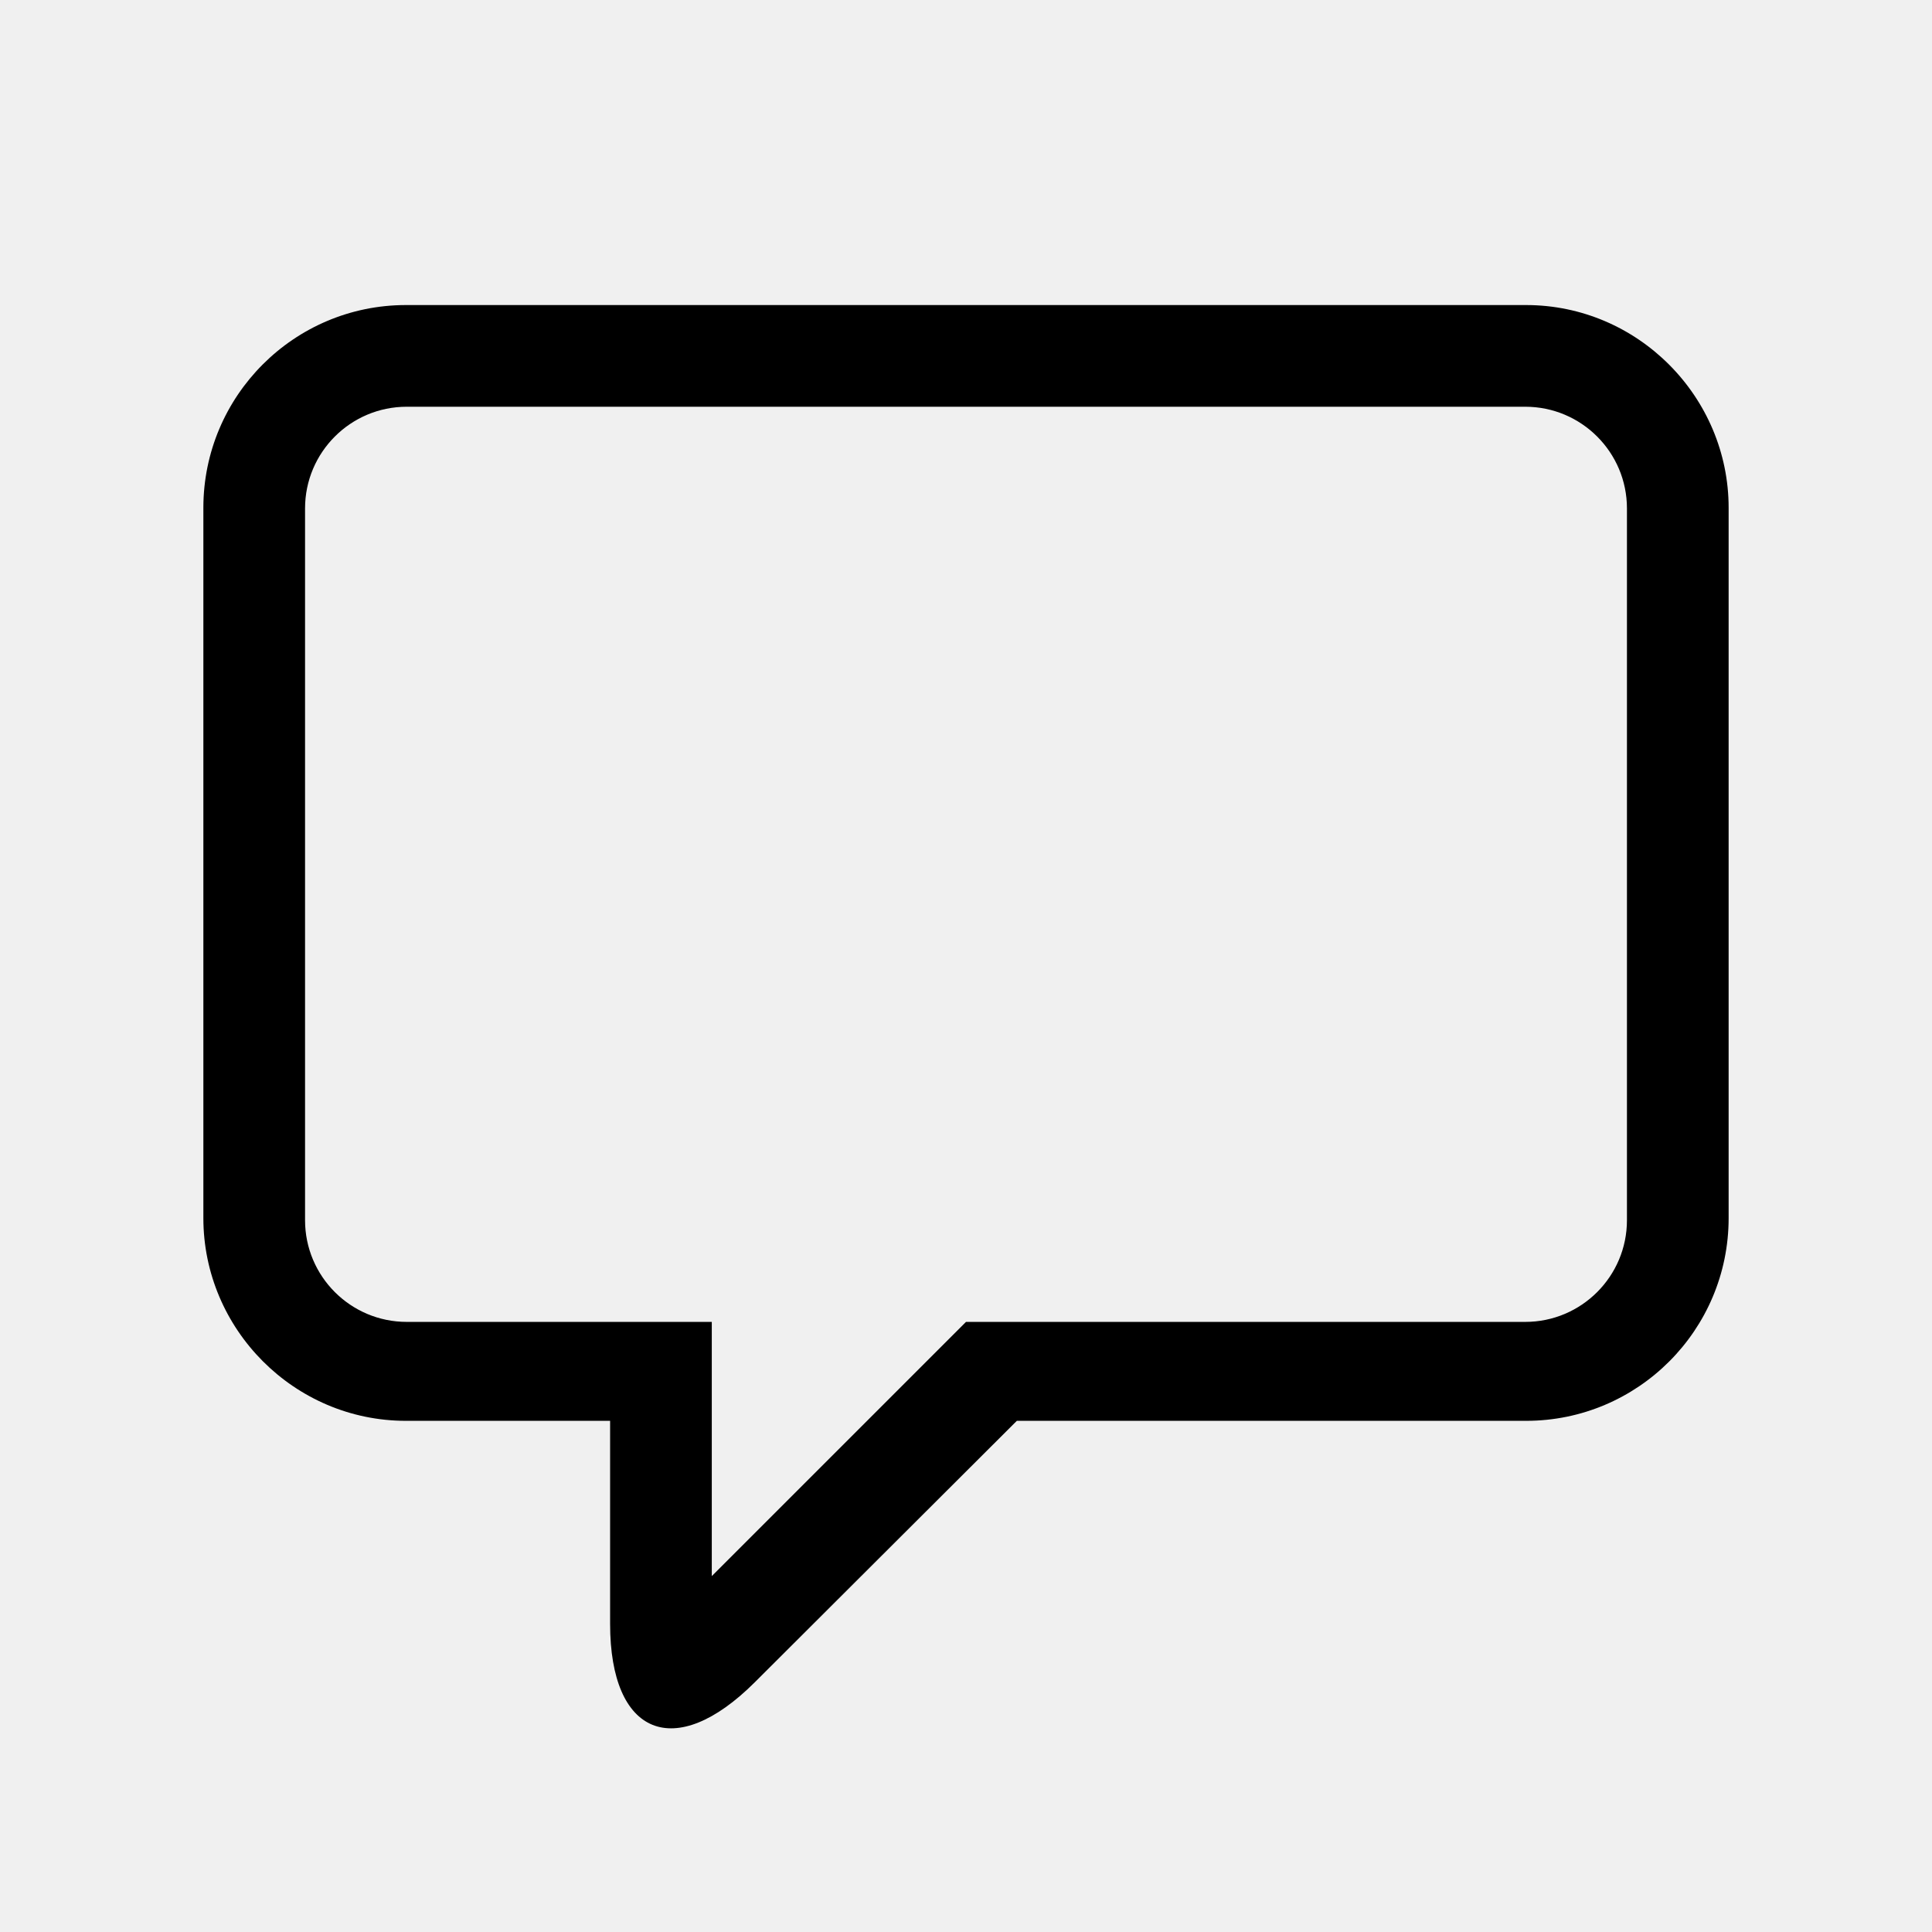
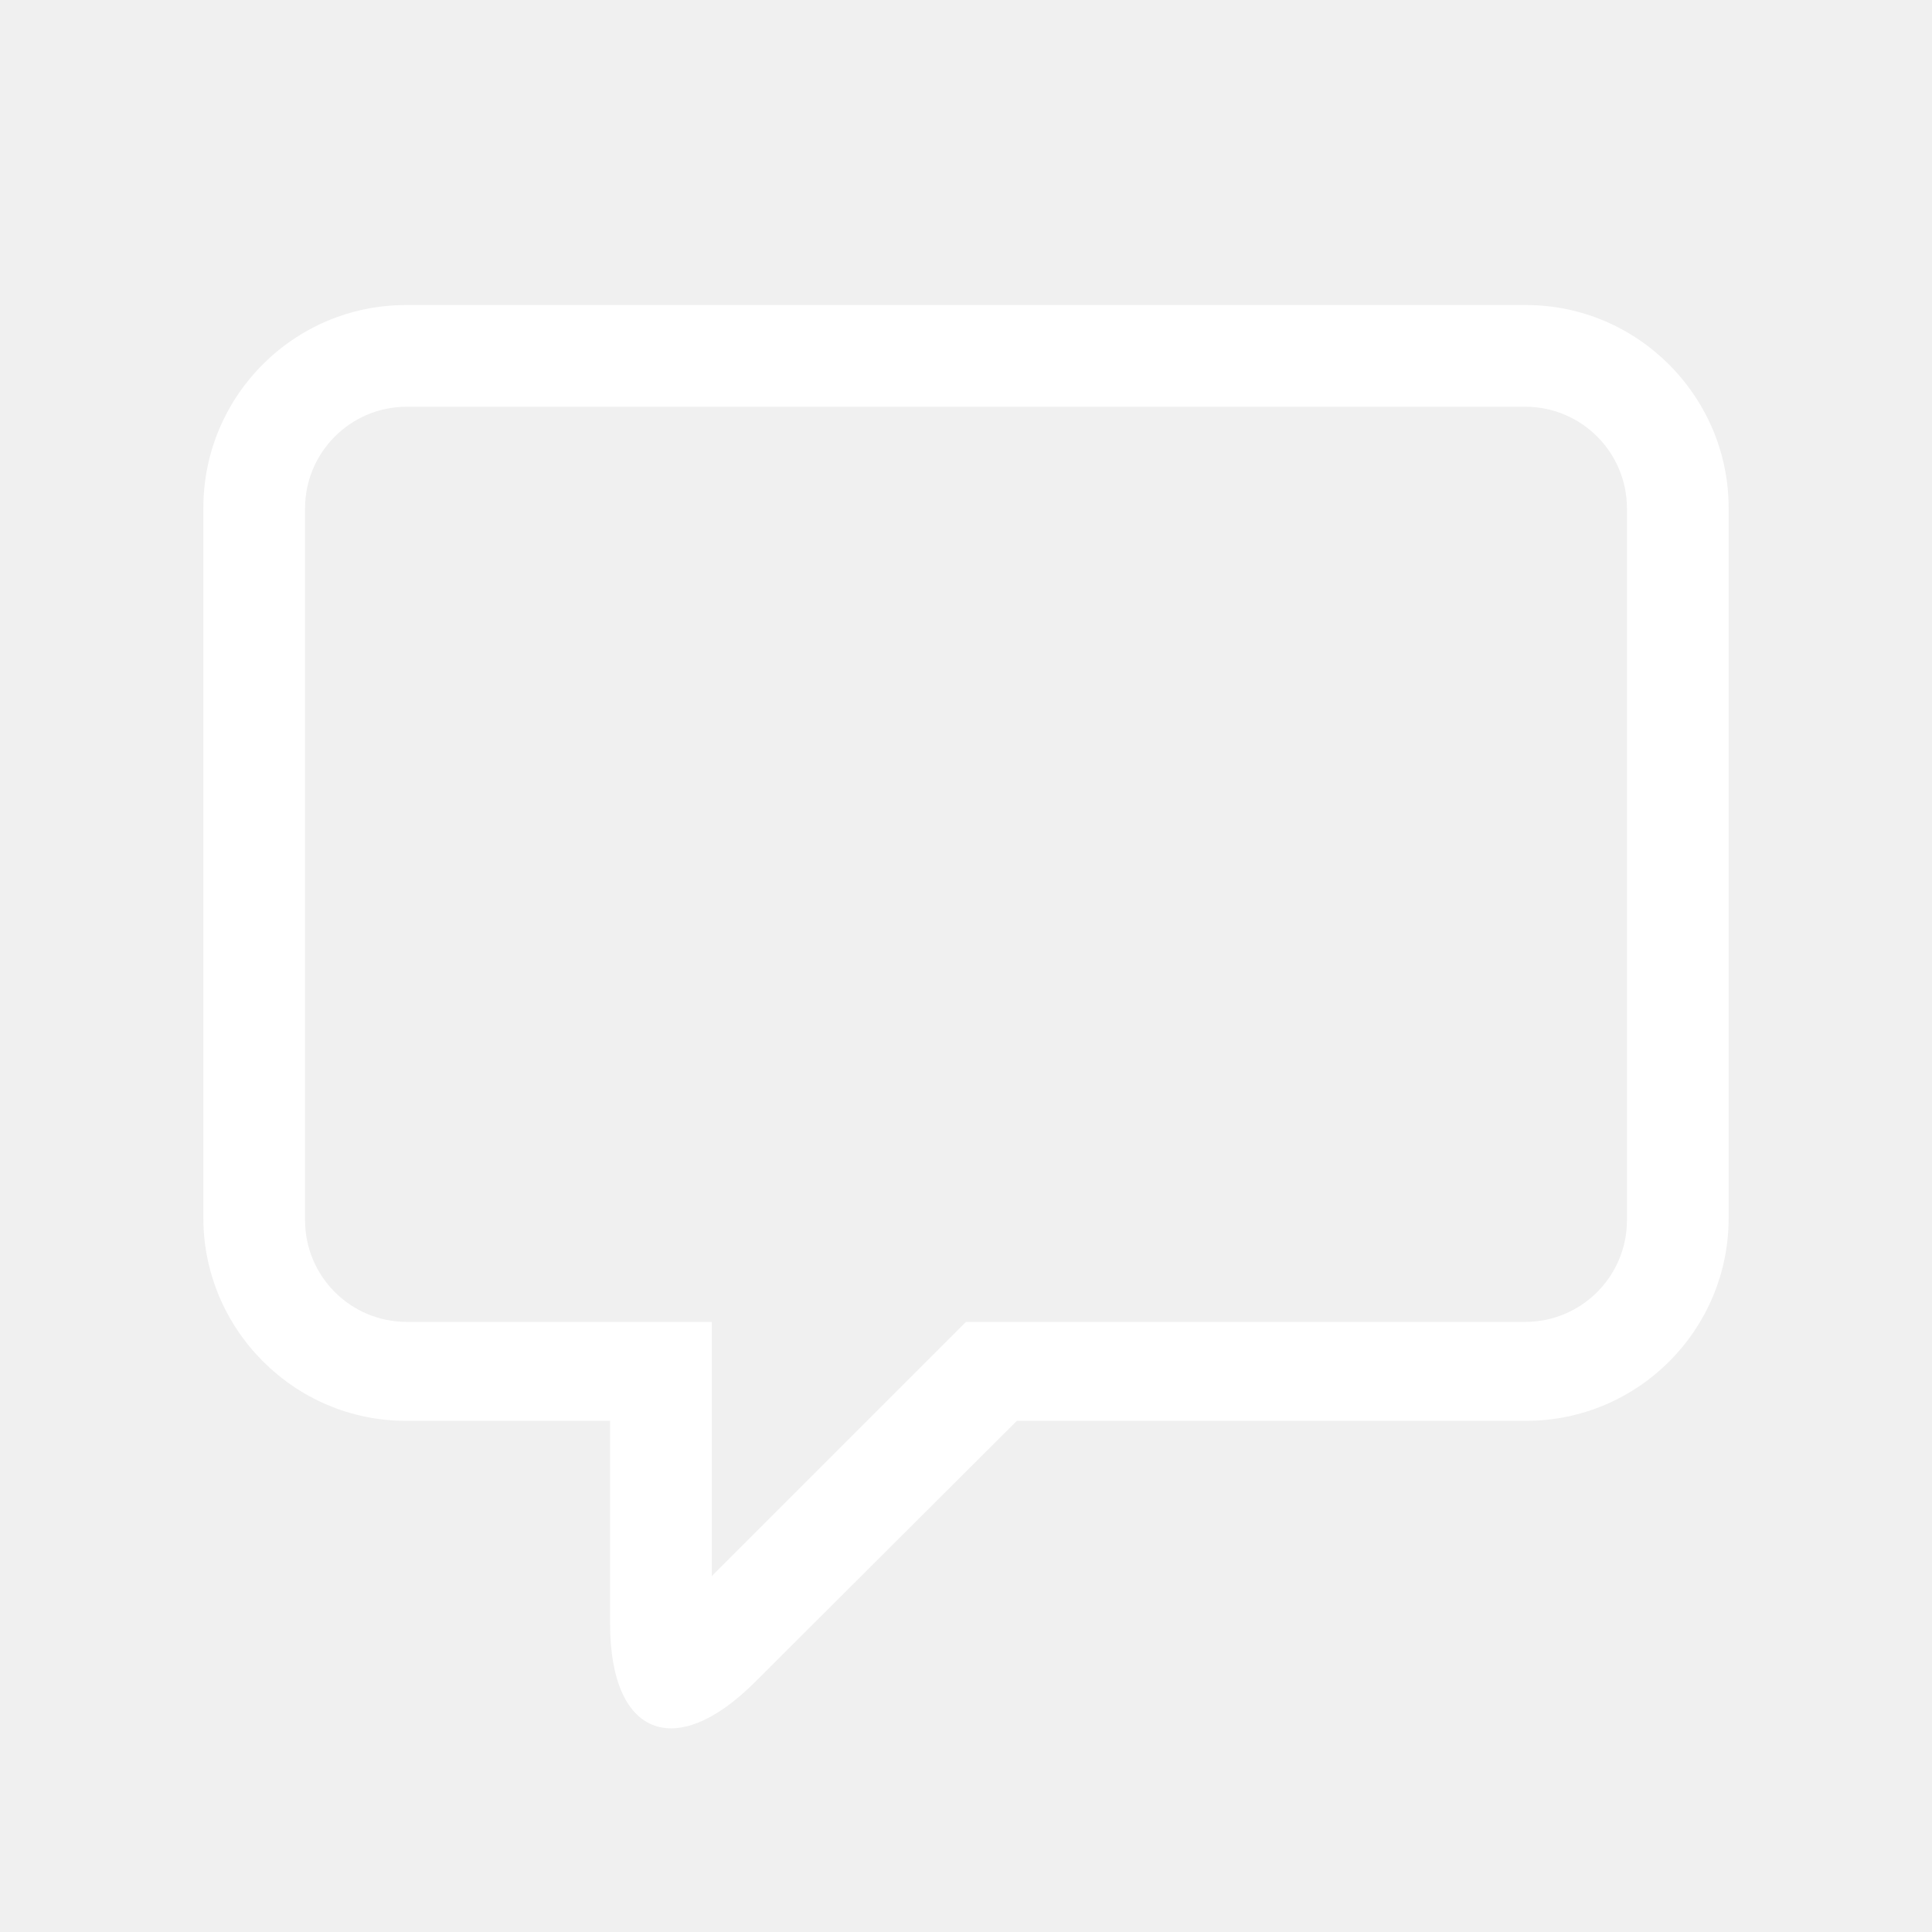
<svg xmlns="http://www.w3.org/2000/svg" width="19" viewBox="0 0 19 19" role="img" aria-label="0 comentário" class="blog-post-post-list-TOI-description-fill blog-link-hover-fill">
-   <path d="M9.5,13 L15,13 C15.552,13 16,12.552 16,12 L16,12 L16,5 C16,4.448 15.552,4 15,4 L15,4 L4,4 L4,4 C3.448,4 3,4.448 3,5 L3,12 C3,12.552 3.448,13 4,13 L7,13 L7,15.5 L9.5,13 Z M15.008,13.973 L10,13.973 L7.422,16.545 C6.637,17.328 6,17.067 6,15.97 L6,13.973 L3.992,13.973 C2.892,13.973 2,13.071 2,11.979 L2,4.994 C2,3.893 2.893,3 3.992,3 L15.008,3 C16.108,3 17,3.903 17,4.994 L17,11.979 C17,13.08 16.107,13.973 15.008,13.973 Z" />
+   <path d="M9.5,13 L15,13 C15.552,13 16,12.552 16,12 L16,12 L16,5 C16,4.448 15.552,4 15,4 L15,4 L4,4 L4,4 C3.448,4 3,4.448 3,5 L3,12 C3,12.552 3.448,13 4,13 L7,13 L7,15.5 L9.5,13 Z M15.008,13.973 L10,13.973 L7.422,16.545 C6.637,17.328 6,17.067 6,15.97 L6,13.973 L3.992,13.973 C2.892,13.973 2,13.071 2,11.979 L2,4.994 C2,3.893 2.893,3 3.992,3 L15.008,3 C16.108,3 17,3.903 17,4.994 L17,11.979 C17,13.08 16.107,13.973 15.008,13.973 Z" fill="#ffffff" />
</svg>
